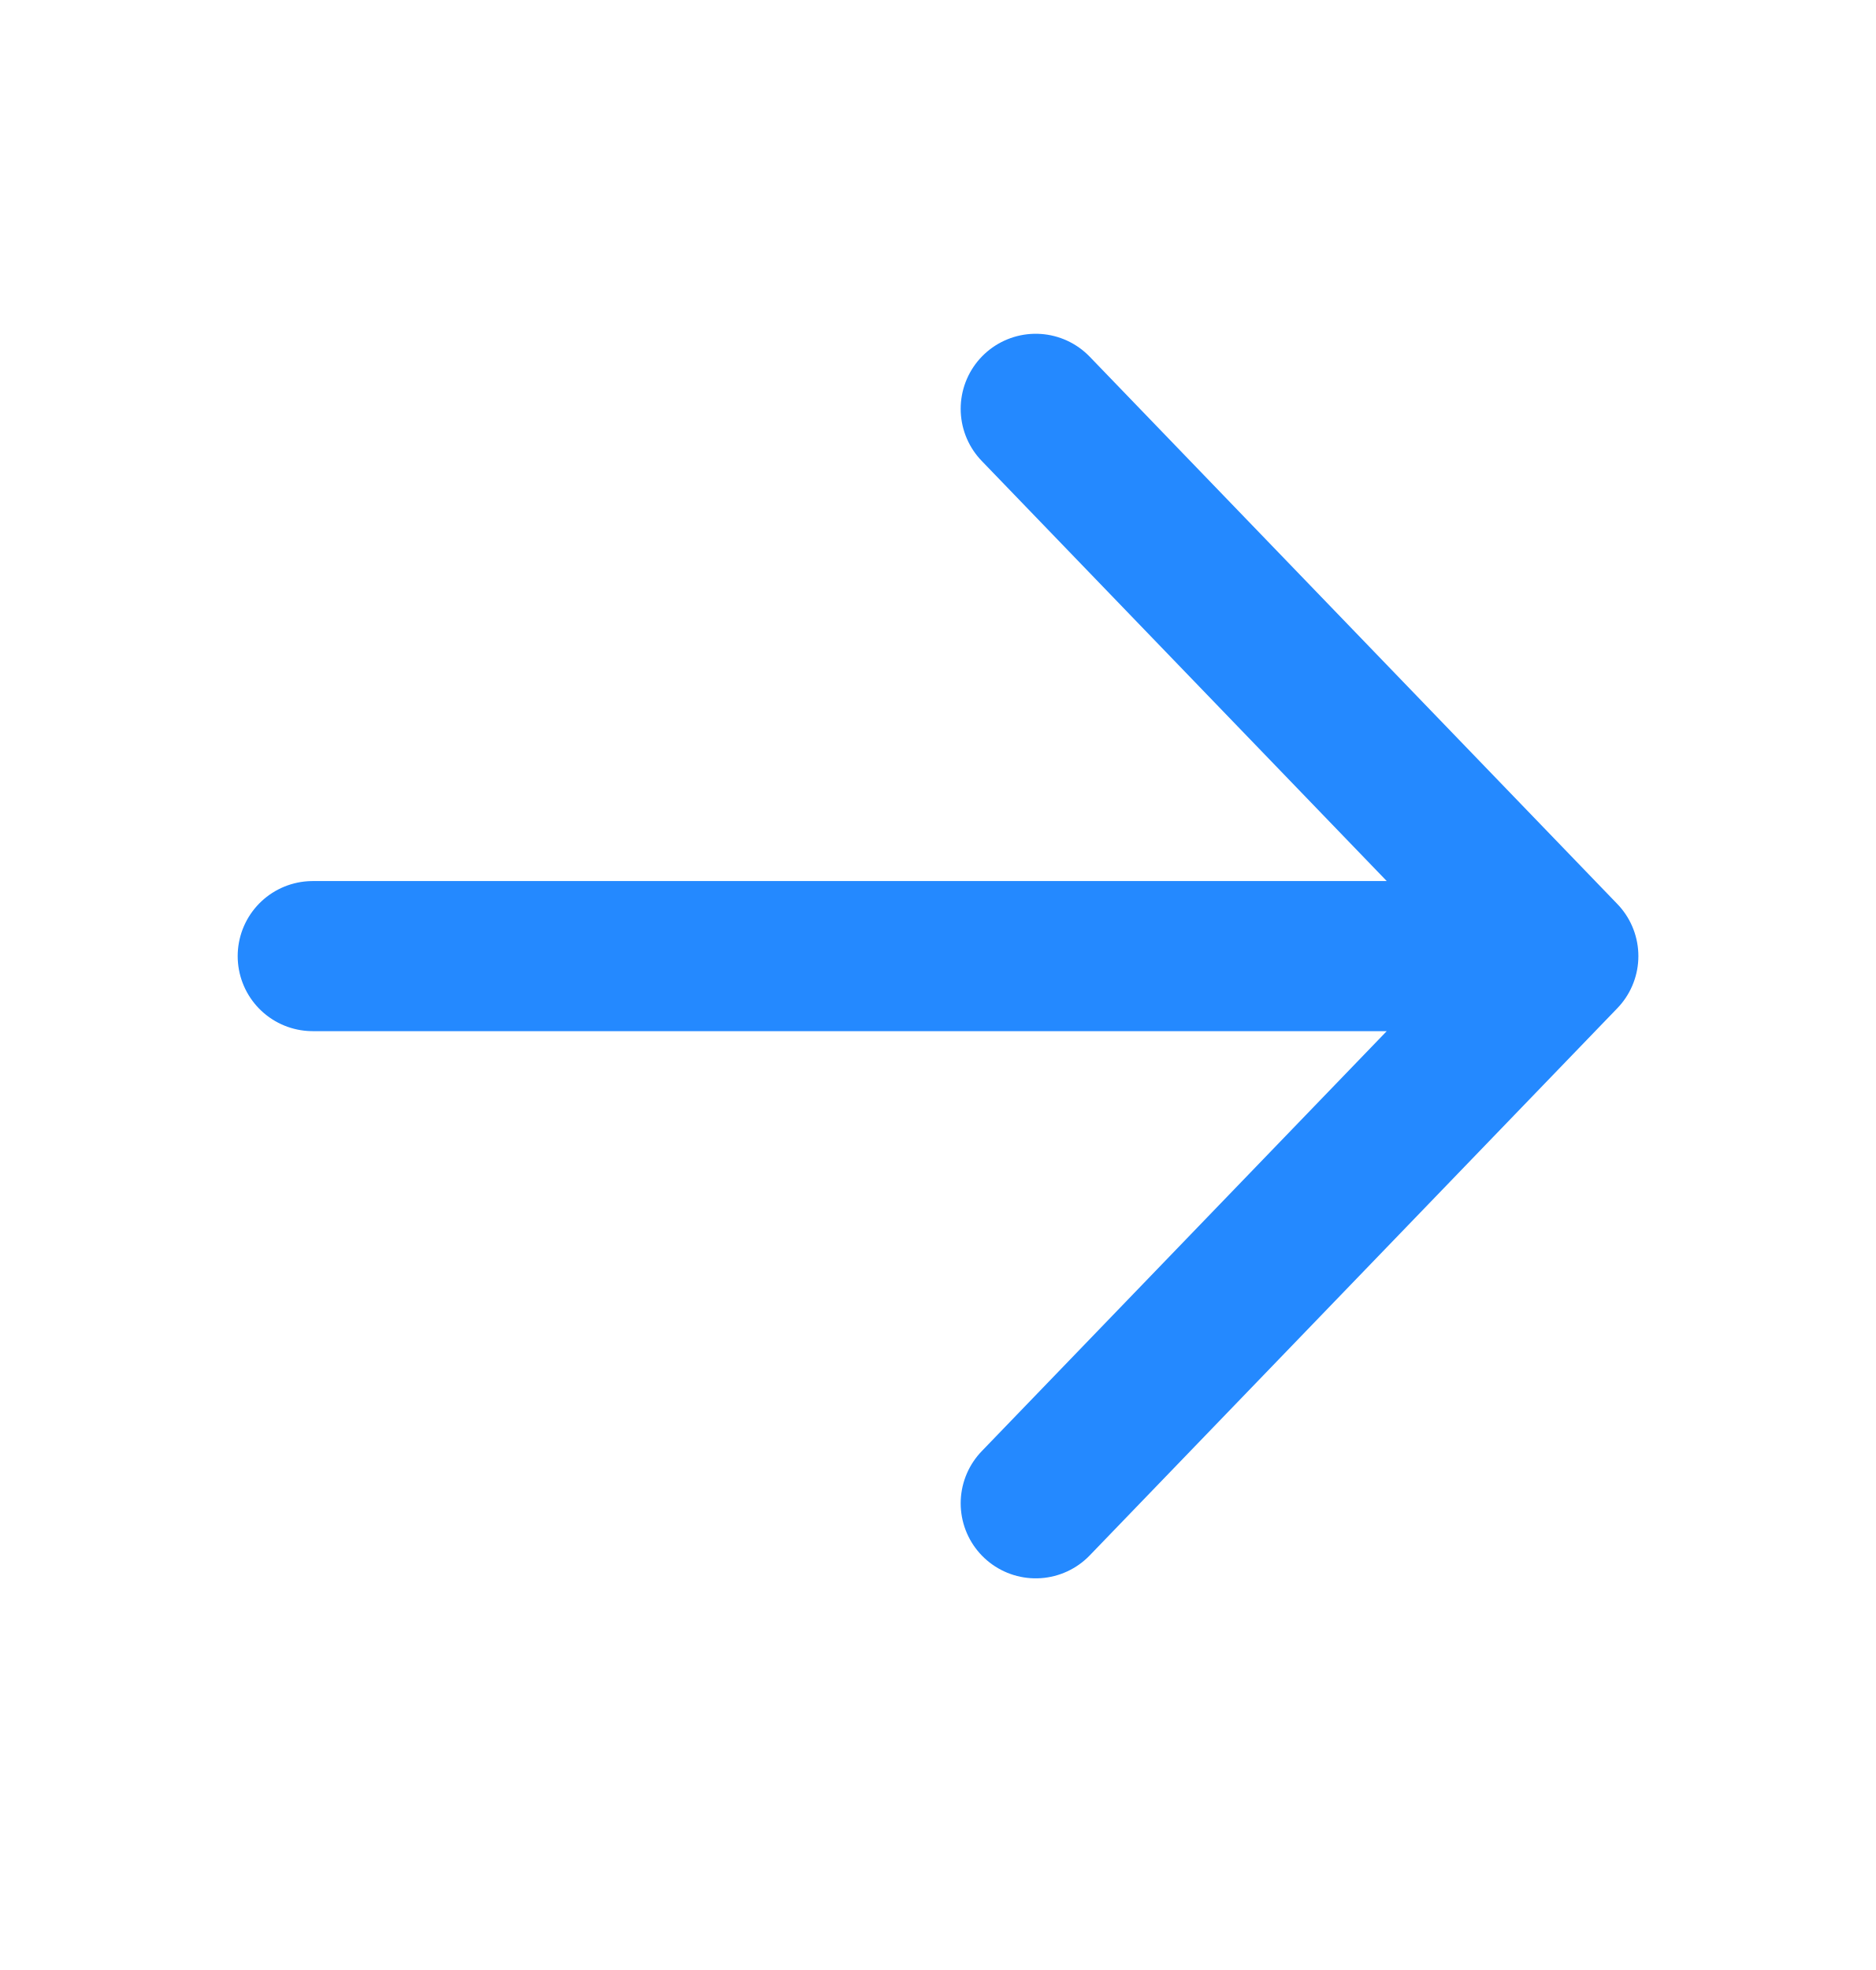
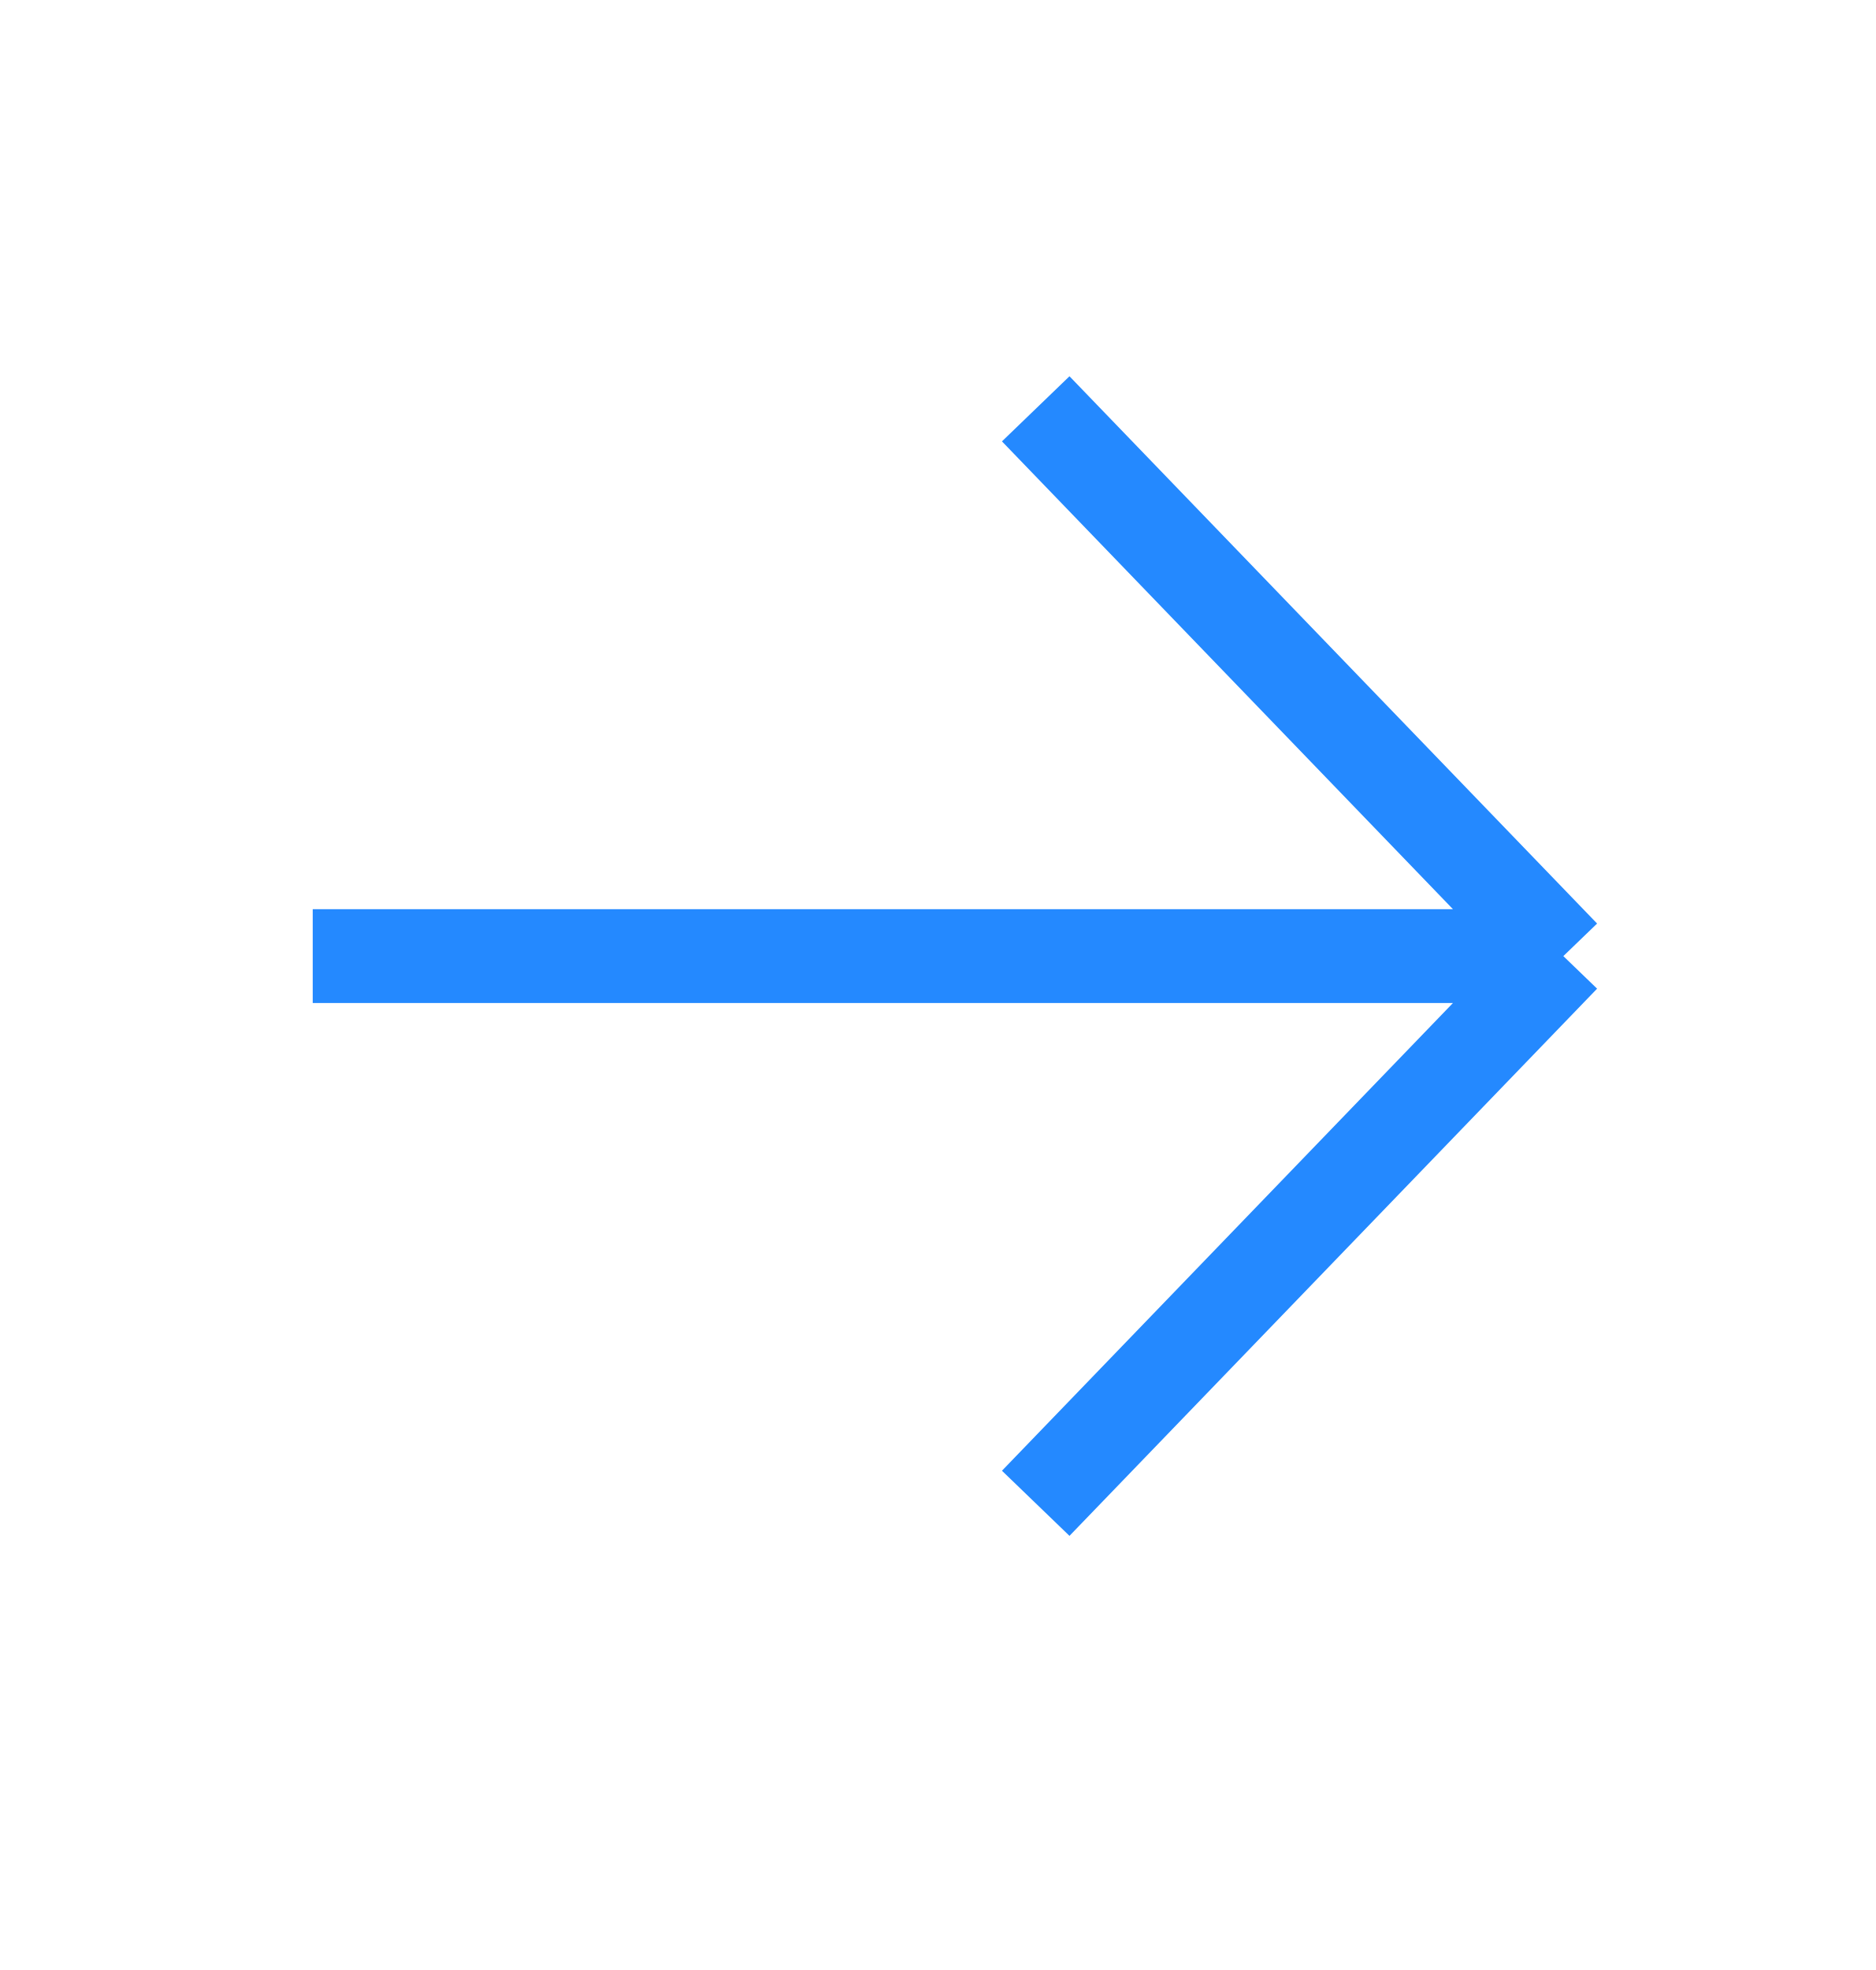
<svg xmlns="http://www.w3.org/2000/svg" width="20" height="21" viewBox="0 0 20 21" fill="none">
  <g id="Arrow Right">
-     <path id="Vector 190" d="M16.667 10.192L11.042 16.025M16.667 10.192L11.042 4.358M16.667 10.192L3.334 10.192" stroke="#2489FF" stroke-width="1.6" stroke-linecap="round" stroke-linejoin="round" />
+     <path id="Vector 190" d="M16.667 10.192L11.042 16.025M16.667 10.192L11.042 4.358M16.667 10.192L3.334 10.192" stroke="#2489FF" strokeWidth="1.6" strokeLinecap="round" strokeLinejoin="round" />
  </g>
</svg>
